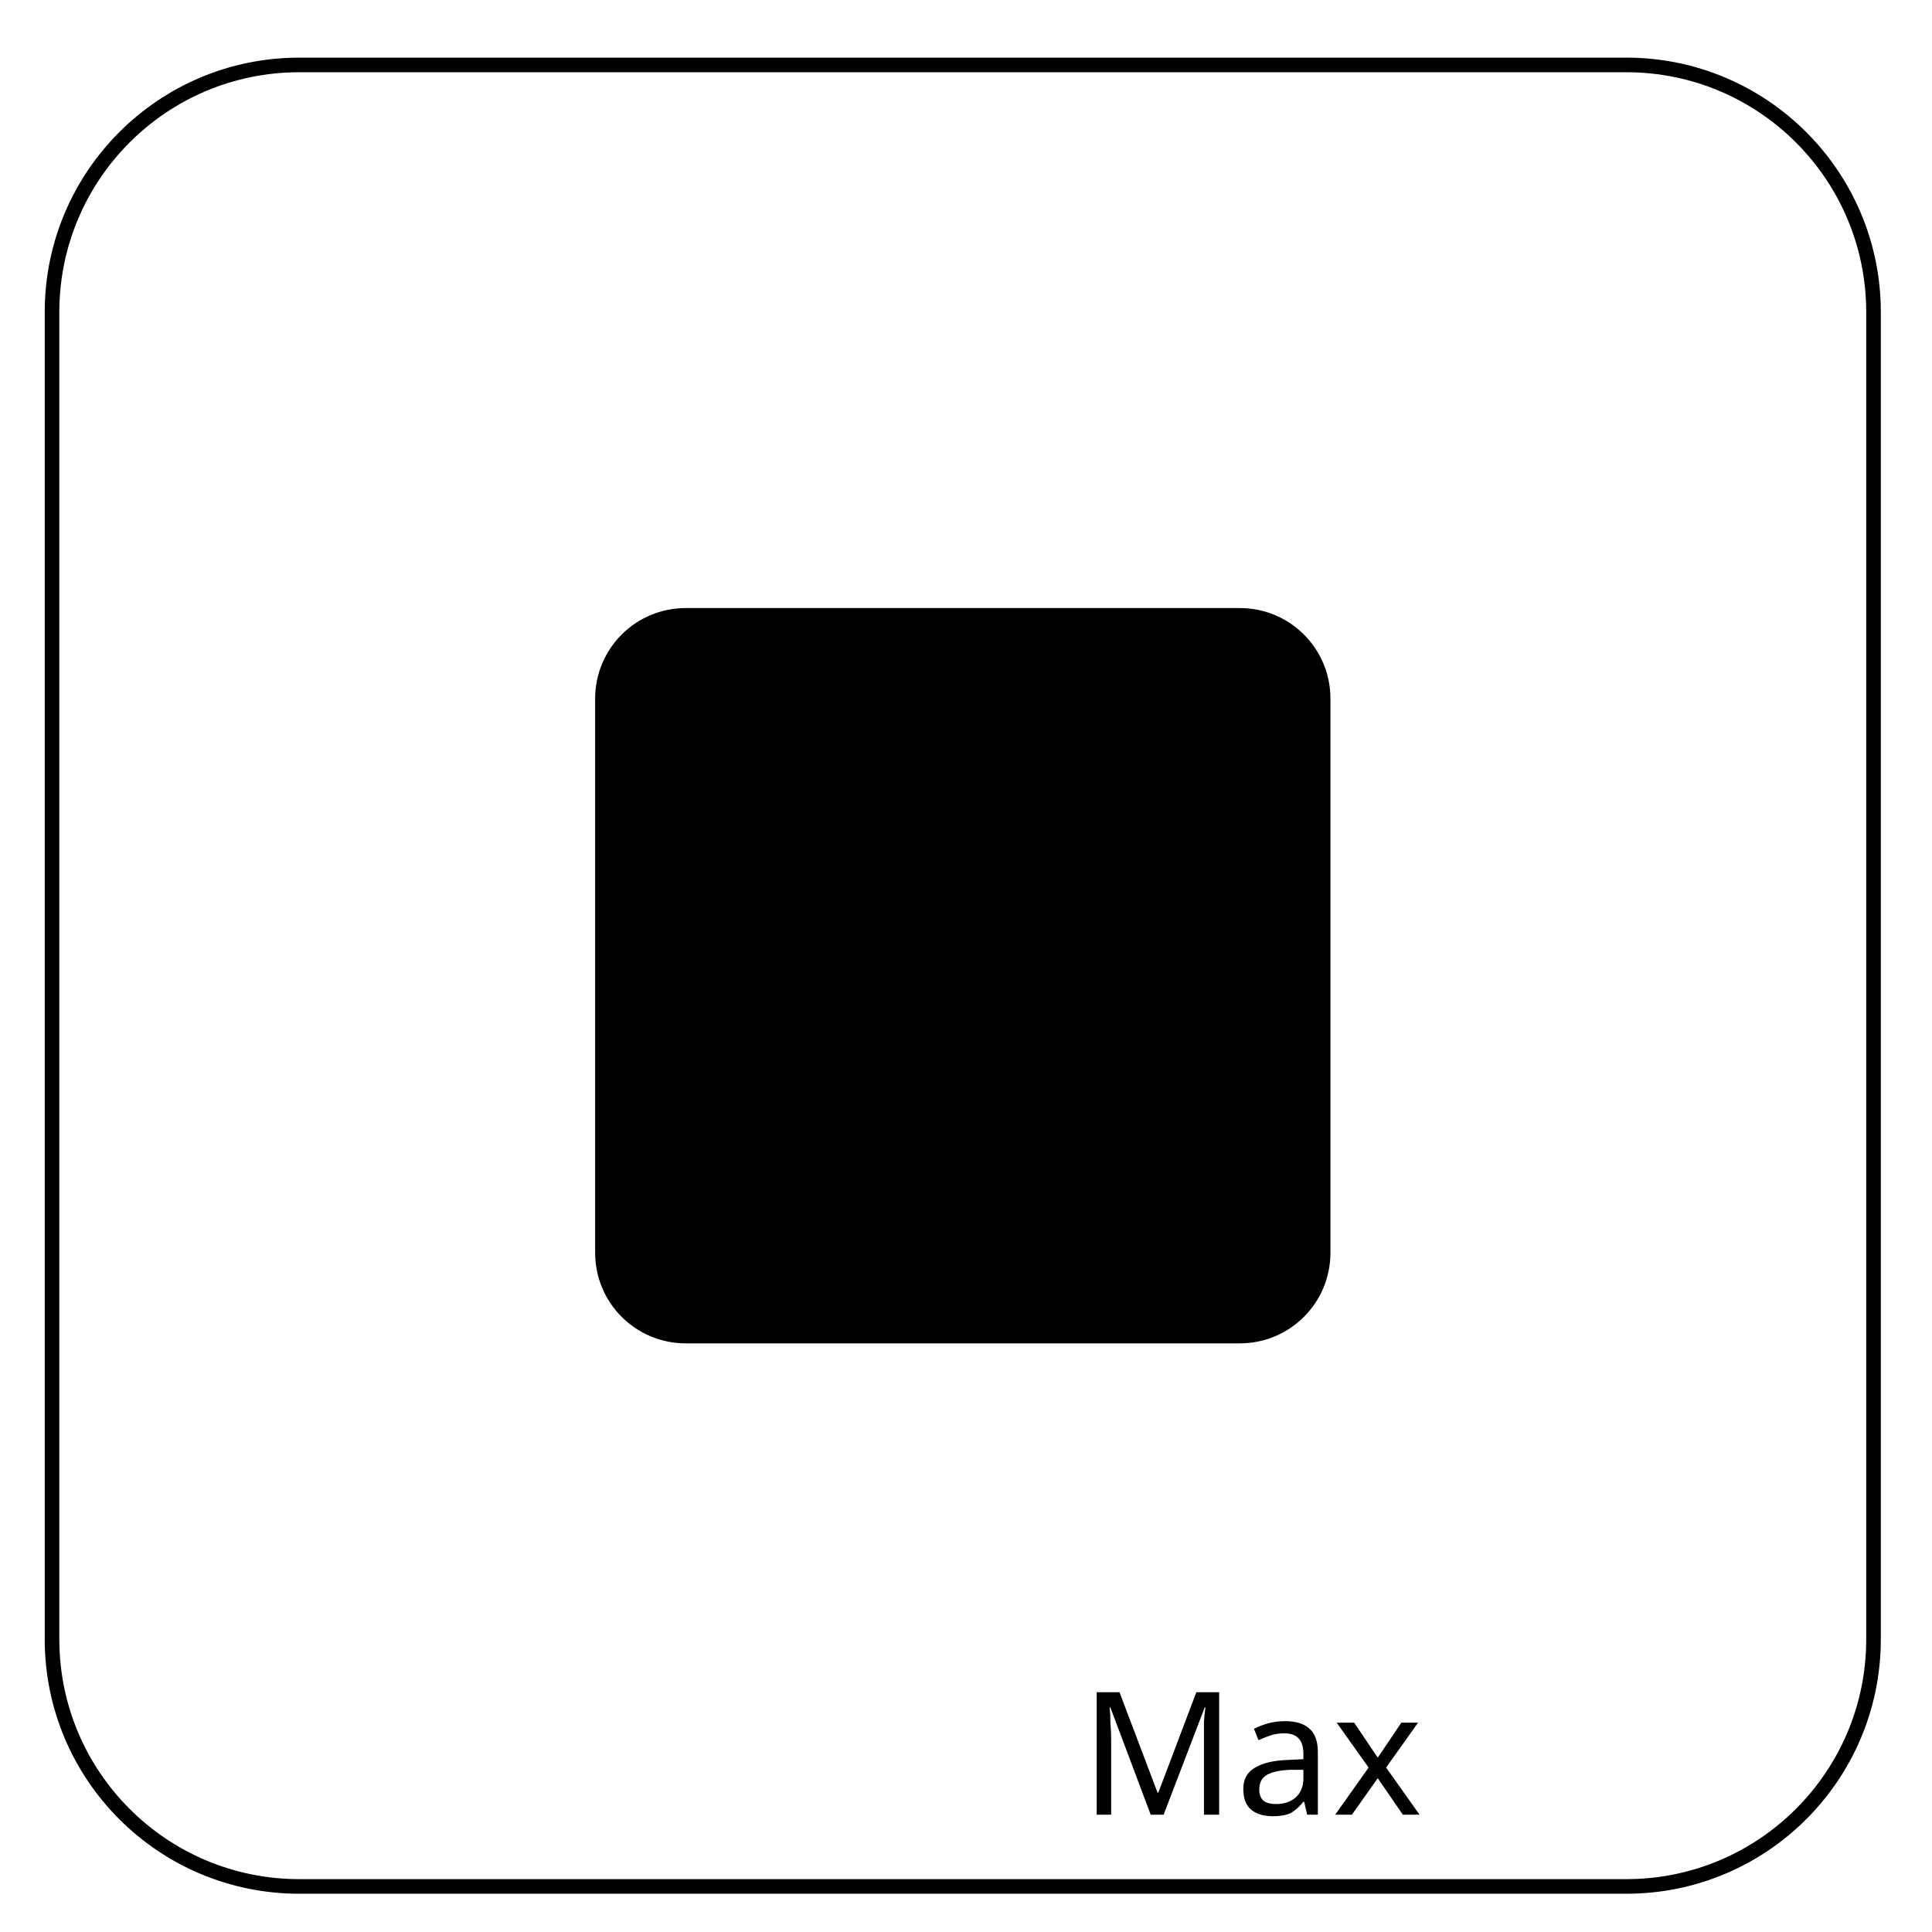
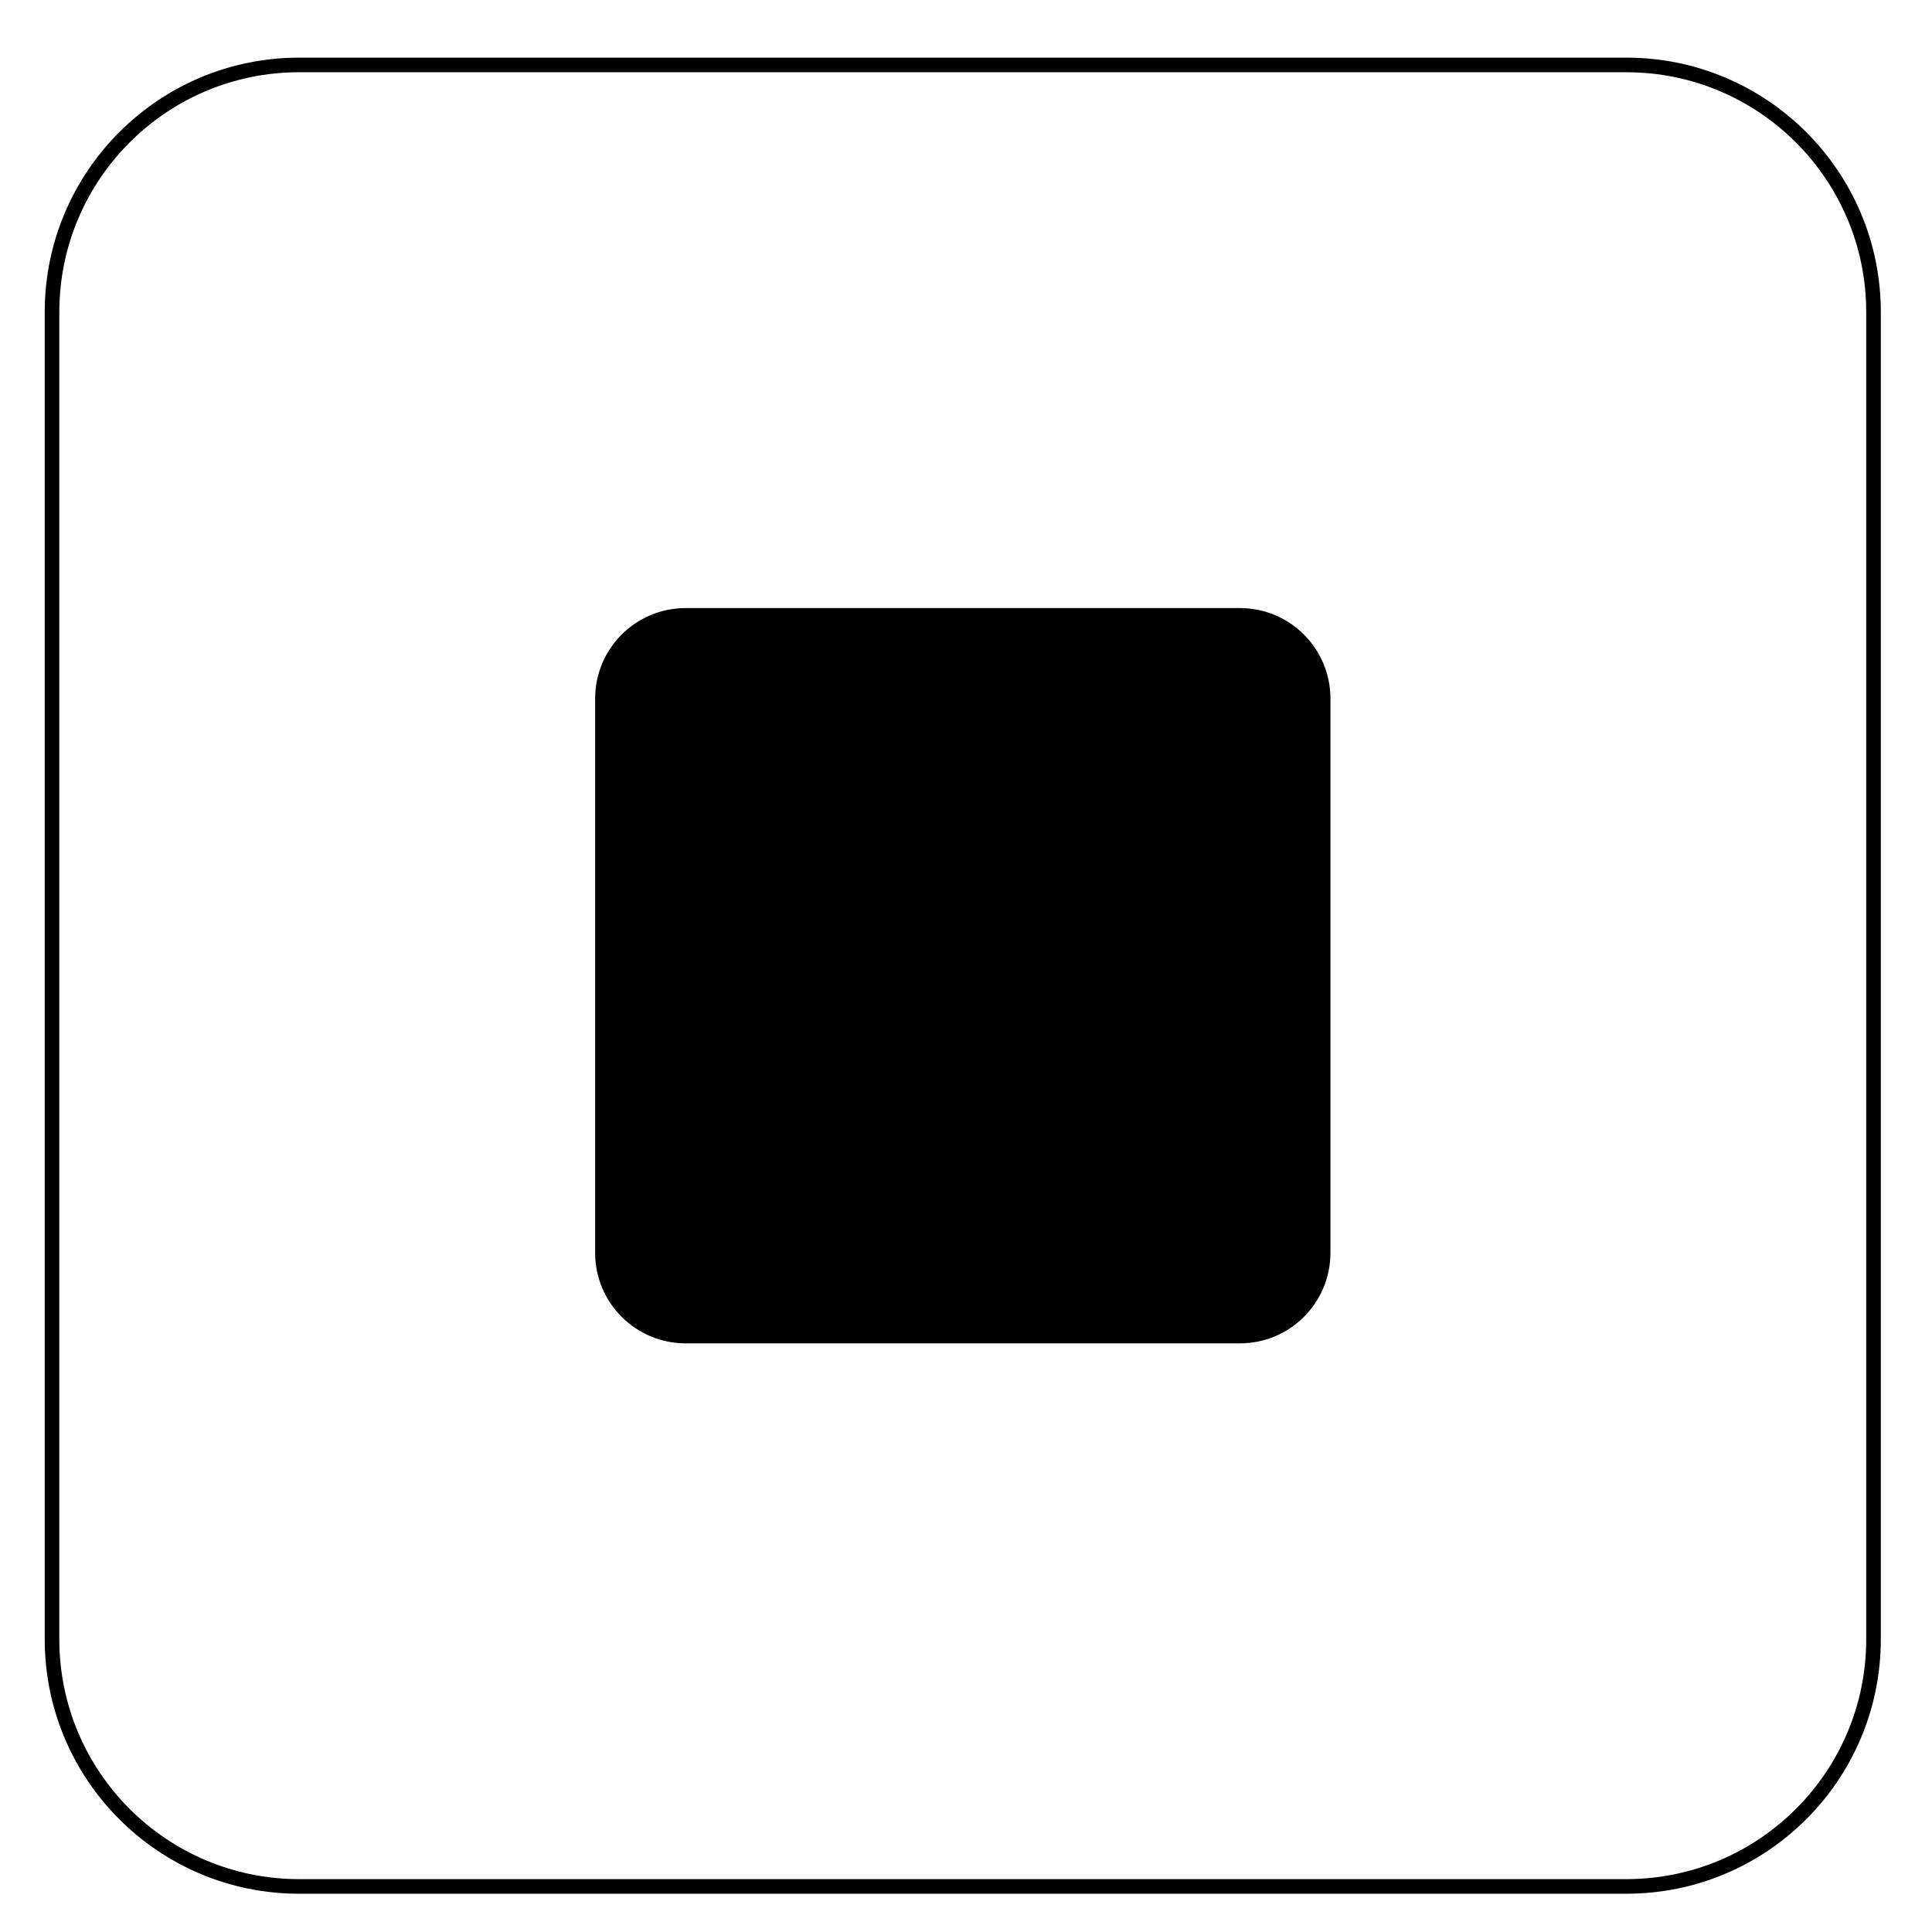
<svg xmlns="http://www.w3.org/2000/svg" width="150" height="150" viewBox="0 0 39.688 39.688" version="1.1" id="svg8">
  <defs id="defs2">
    <pattern y="0" x="0" height="6" width="6" patternUnits="userSpaceOnUse" id="EMFhbasepattern" />
  </defs>
  <g id="layer4" style="display:inline" transform="translate(-7.752368,-3.448066)">
    <rect style="opacity:1;vector-effect:none;fill:none;fill-opacity:0.994;fill-rule:nonzero;stroke:#000000;stroke-width:0.3;stroke-linecap:butt;stroke-linejoin:miter;stroke-miterlimit:4;stroke-dasharray:none;stroke-dashoffset:0;stroke-opacity:1" id="rect820" width="37.418" height="37.418" x="8.821" y="4.782" rx="5.078" ry="5.078" />
-     <text xml:space="preserve" style="font-style:normal;font-variant:normal;font-weight:normal;font-stretch:normal;font-size:3.528px;line-height:1.25;font-family:Audiowide;-inkscape-font-specification:Audiowide;letter-spacing:0px;word-spacing:0px;fill:#000000;fill-opacity:1;stroke:none;stroke-width:0.265" x="29.936" y="40.725" id="text838">
-       <tspan id="tspan836" x="29.936" y="40.725" style="font-style:normal;font-variant:normal;font-weight:normal;font-stretch:normal;font-family:Audiowide;-inkscape-font-specification:Audiowide;stroke-width:0.265">Max</tspan>
-     </text>
    <path id="path818" d="m 21.841,15.939 h 11.379 c 1.032,0 1.863,0.831 1.863,1.863 v 11.379 c 0,1.032 -0.831,1.863 -1.863,1.863 h -11.379 c -1.032,0 -1.863,-0.831 -1.863,-1.863 V 17.802 c 0,-1.032 0.831,-1.863 1.863,-1.863 z" style="fill:#000000;fill-opacity:1;fill-rule:nonzero;stroke:none;stroke-width:0.265" />
  </g>
</svg>
